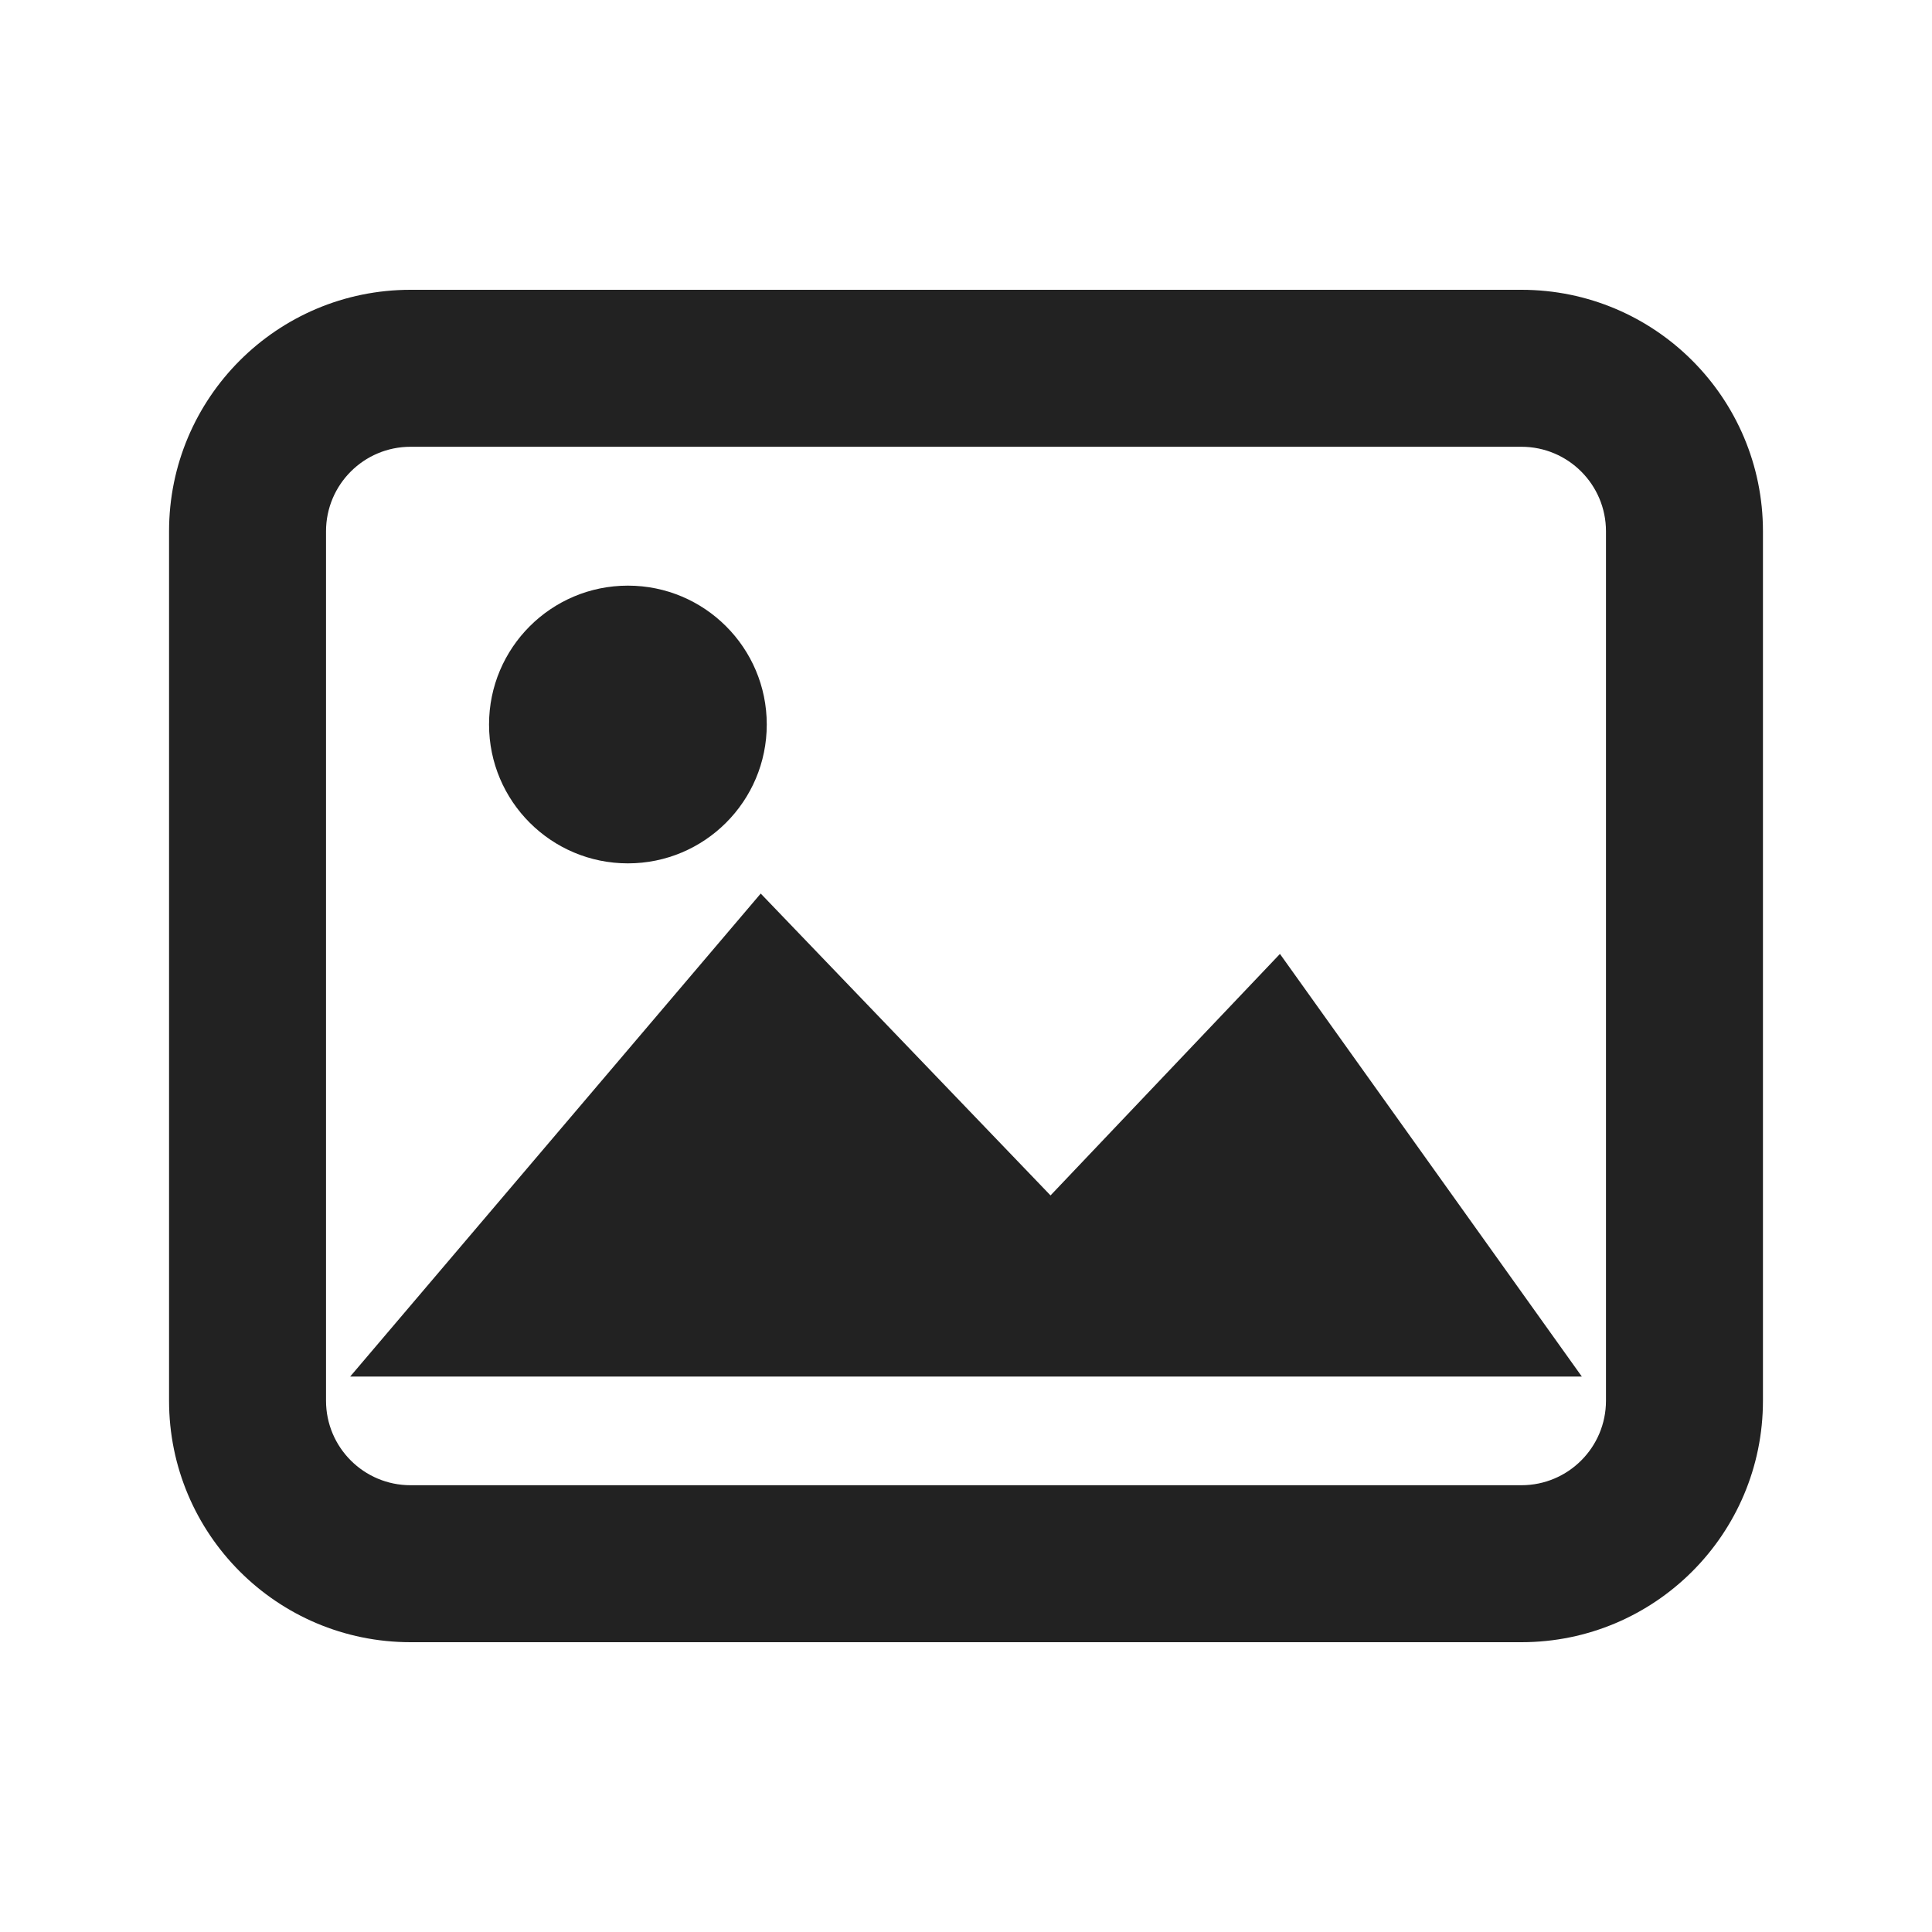
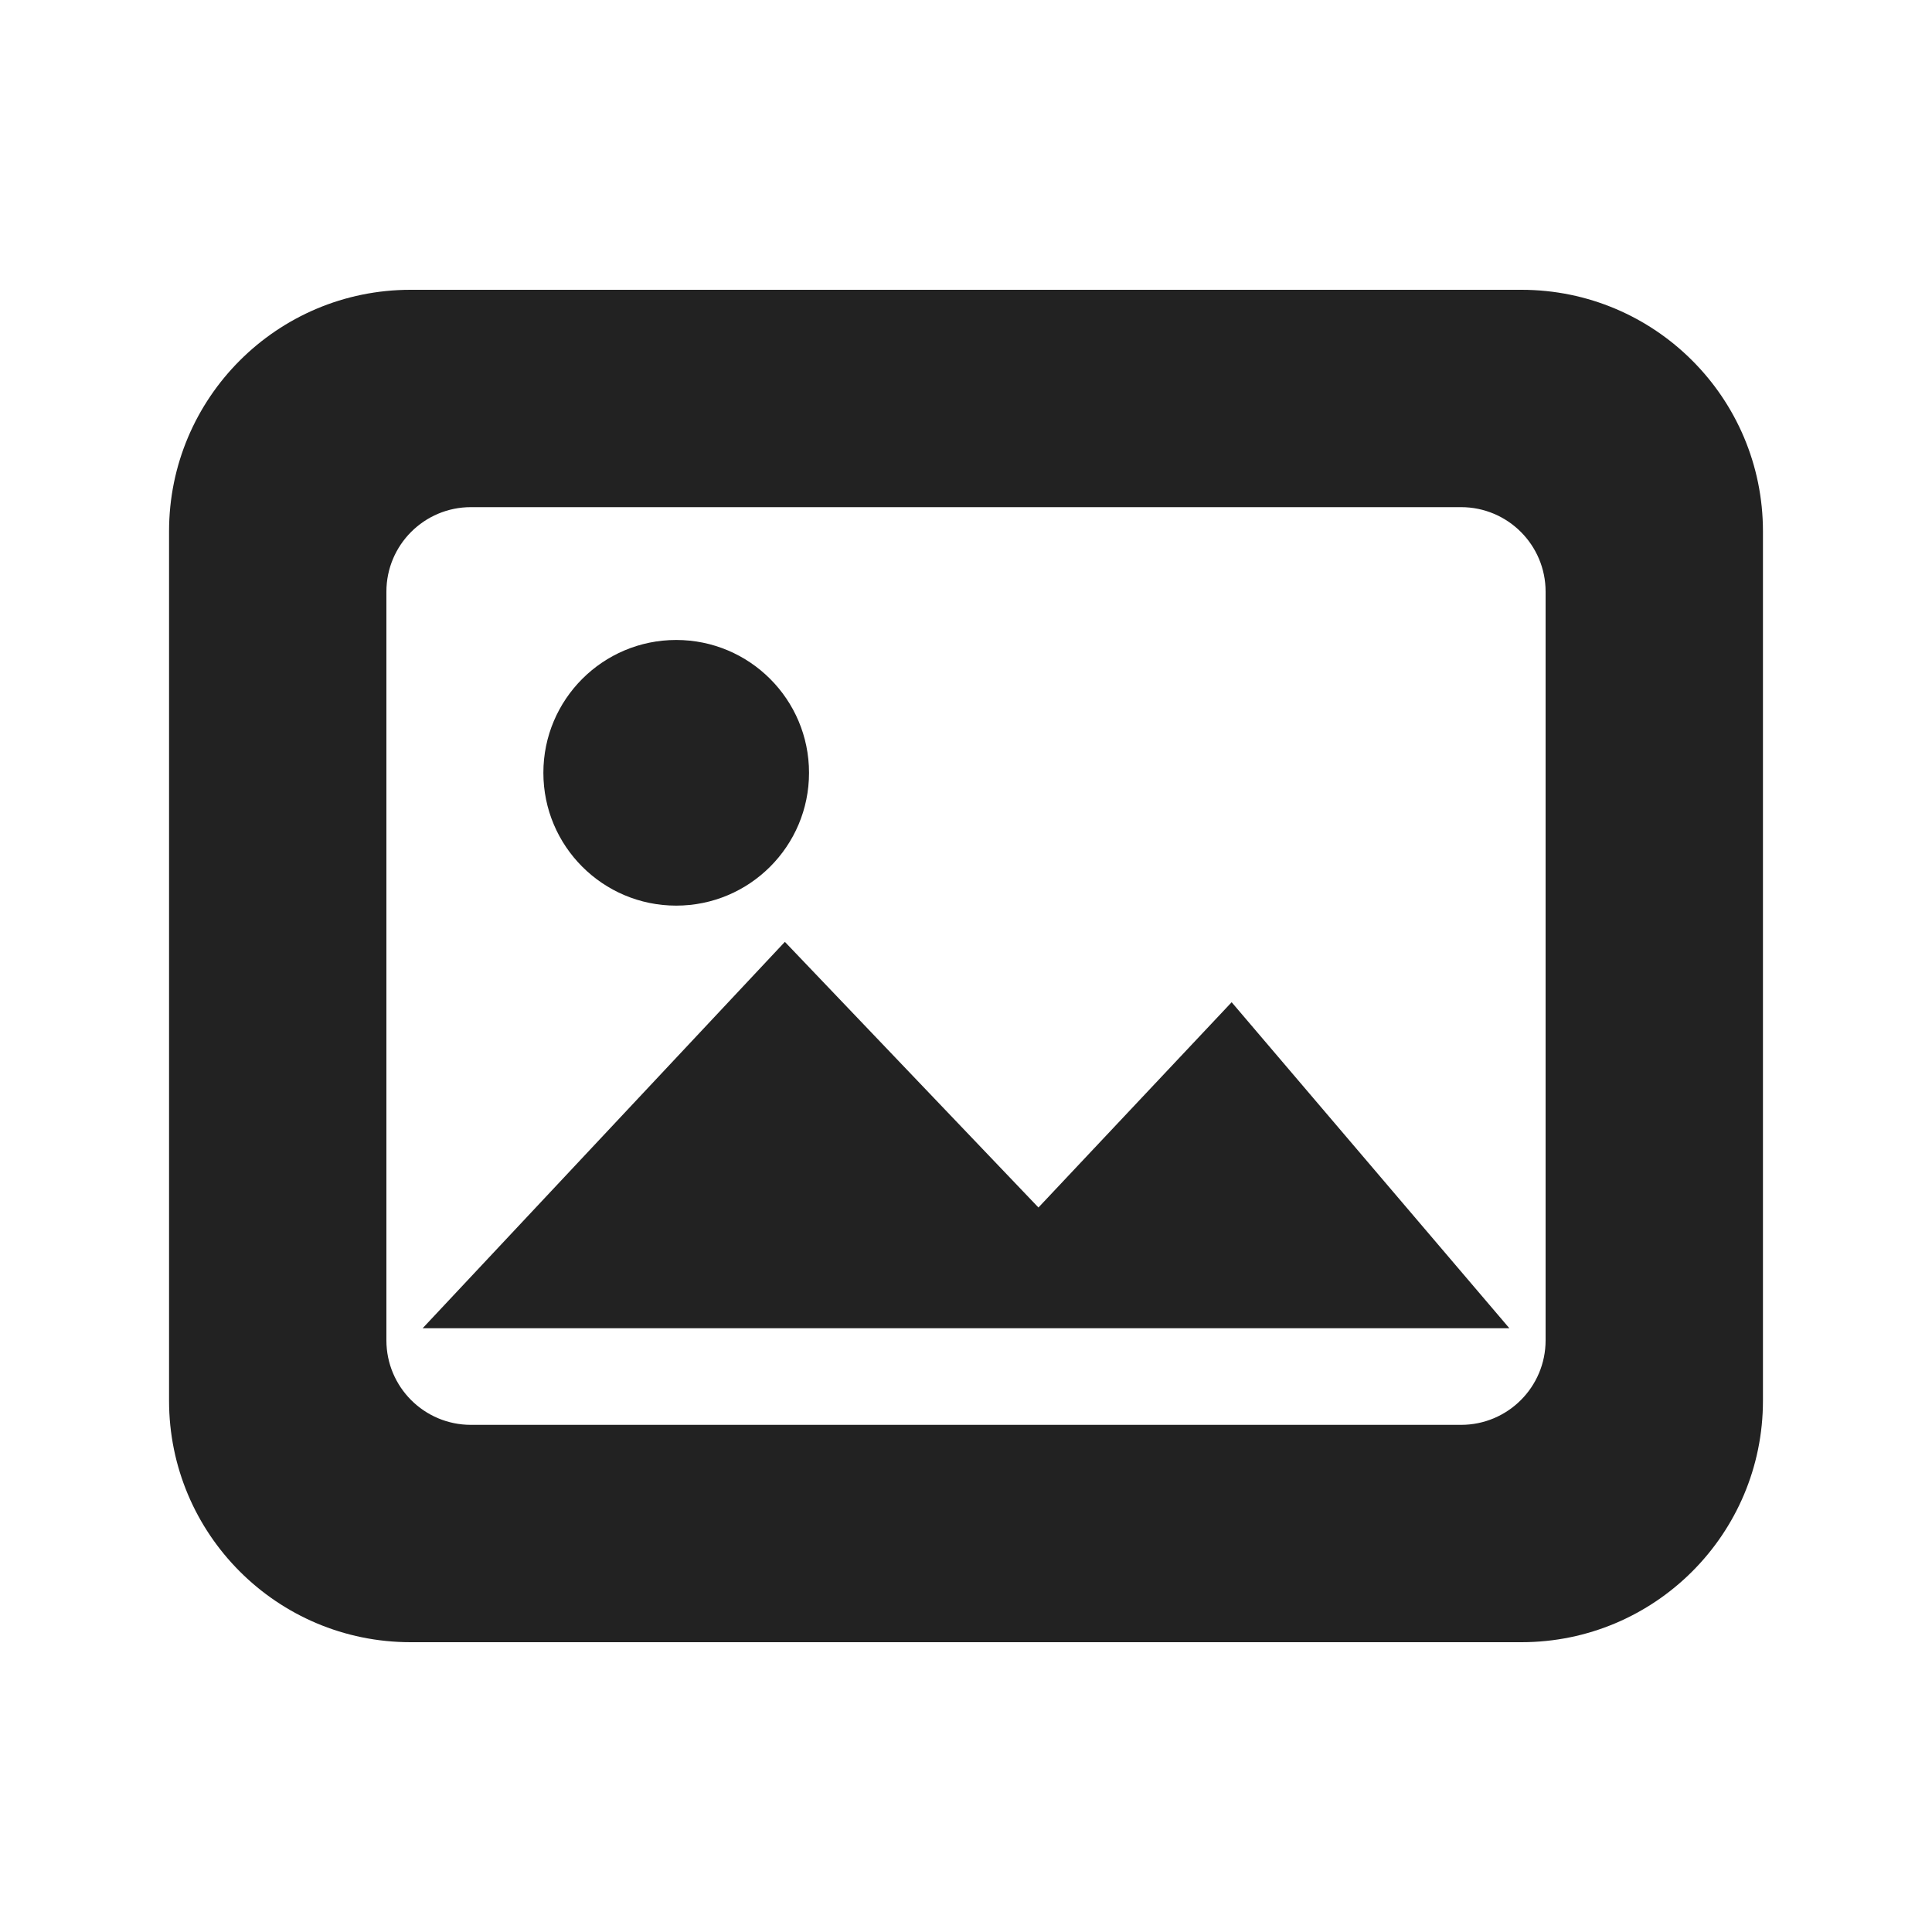
<svg xmlns="http://www.w3.org/2000/svg" width="16" height="16" viewBox="0 0 16 16">
  <g fill="#222">
-     <path fill-rule="evenodd" d="M3.4 2.4 H12.6 A2 2 0 0 1 14.6 4.4 V11.6 A2 2 0 0 1 12.6 13.6 H3.4 A2 2 0 0 1 1.4 11.6 V4.4 A2 2 0 0 1 3.4 2.4 Z M3.4 3.7 A0.7 0.7 0 0 0 2.7 4.4 V11.6 A0.7 0.7 0 0 0 3.4 12.3 H12.6 A0.7 0.7 0 0 0 13.3 11.6 V4.4 A0.7 0.7 0 0 0 12.6 3.7 Z" />
-     <circle cx="5.2" cy="6.0" r="1.15" />
-     <path d="M2.9 11.4 L6.3 7.4 L8.7 9.9 L10.6 7.9 L13.1 11.4 Z" />
+     <path fill-rule="evenodd" d="M3.4 2.4 H12.6 A2 2 0 0 1 14.6 4.4 V11.6 A2 2 0 0 1 12.6 13.6 H3.4 A2 2 0 0 1 1.4 11.6 V4.4 A2 2 0 0 1 3.4 2.4 Z M3.9 4.2 A0.7 0.7 0 0 0 3.2 4.9 V11.1 A0.7 0.7 0 0 0 3.9 11.8 H12.1 A0.7 0.7 0 0 0 12.8 11.1 V4.9 A0.7 0.7 0 0 0 12.1 4.2 Z" />
+     <circle cx="5.6" cy="6.4" r="1.1" />
+     <path d="M3.5 11.0 L6.5 7.8 L8.6 10.0 L10.2 8.3 L12.5 11.0 Z" />
  </g>
</svg>
